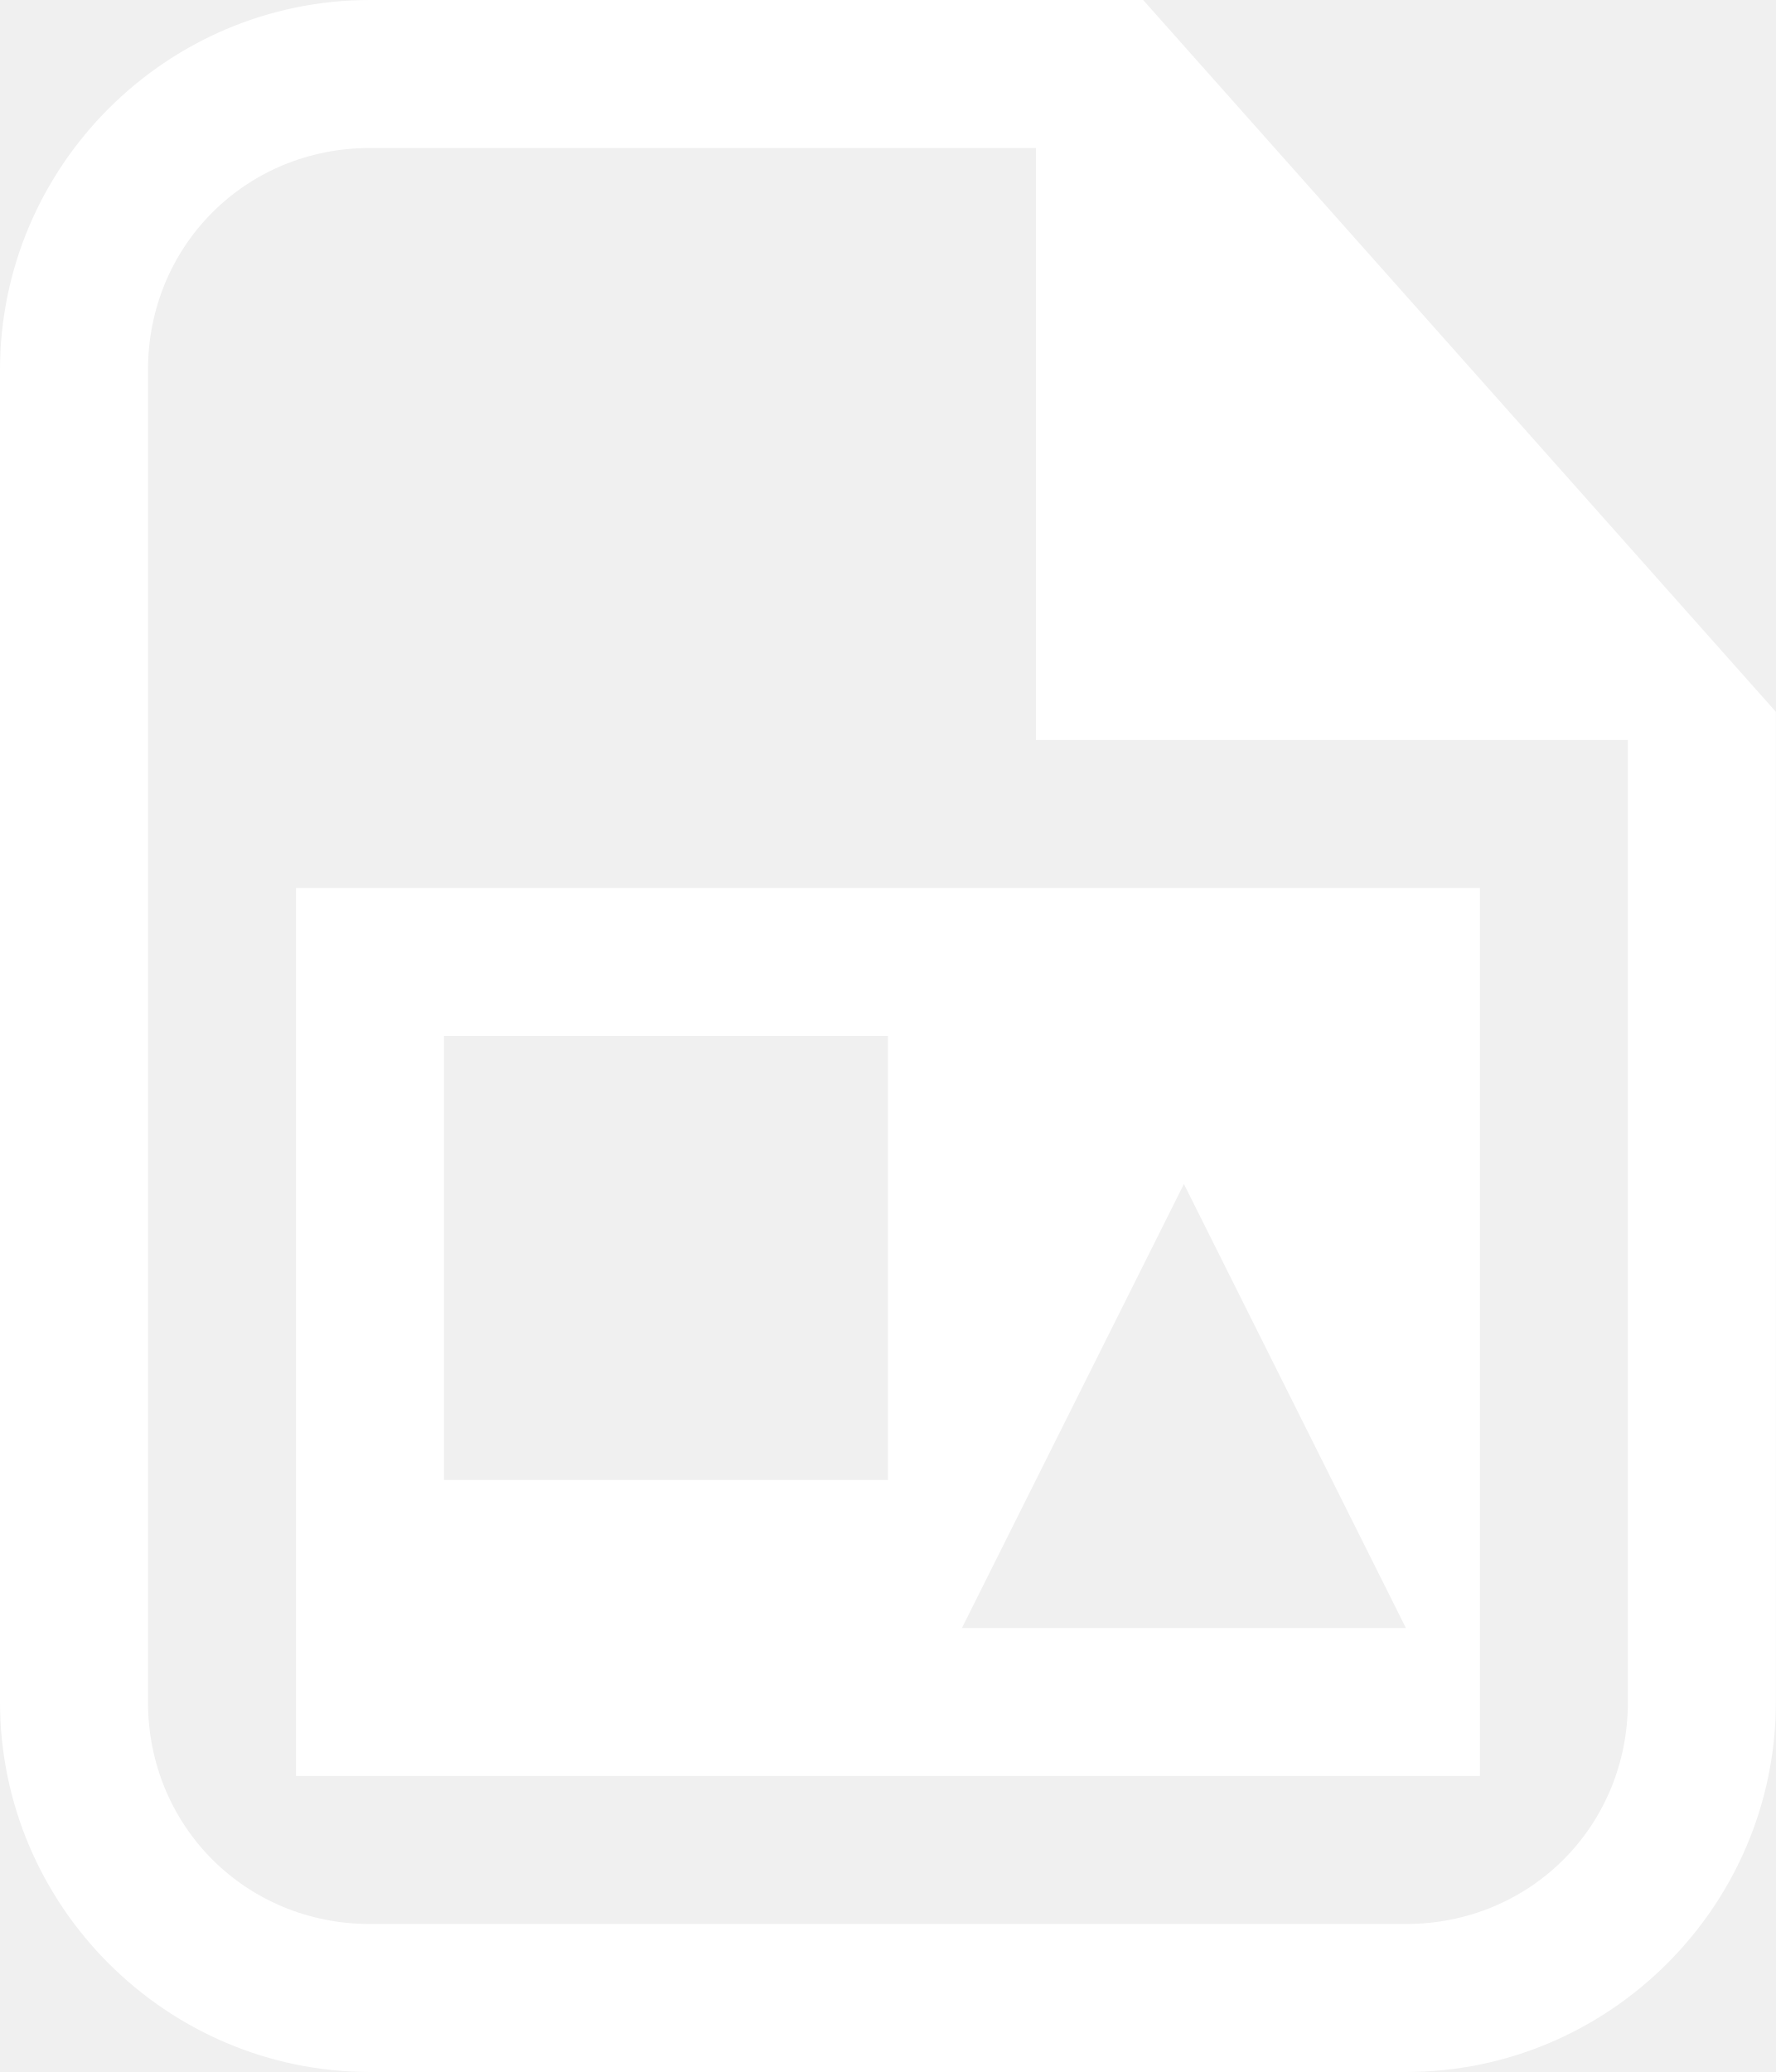
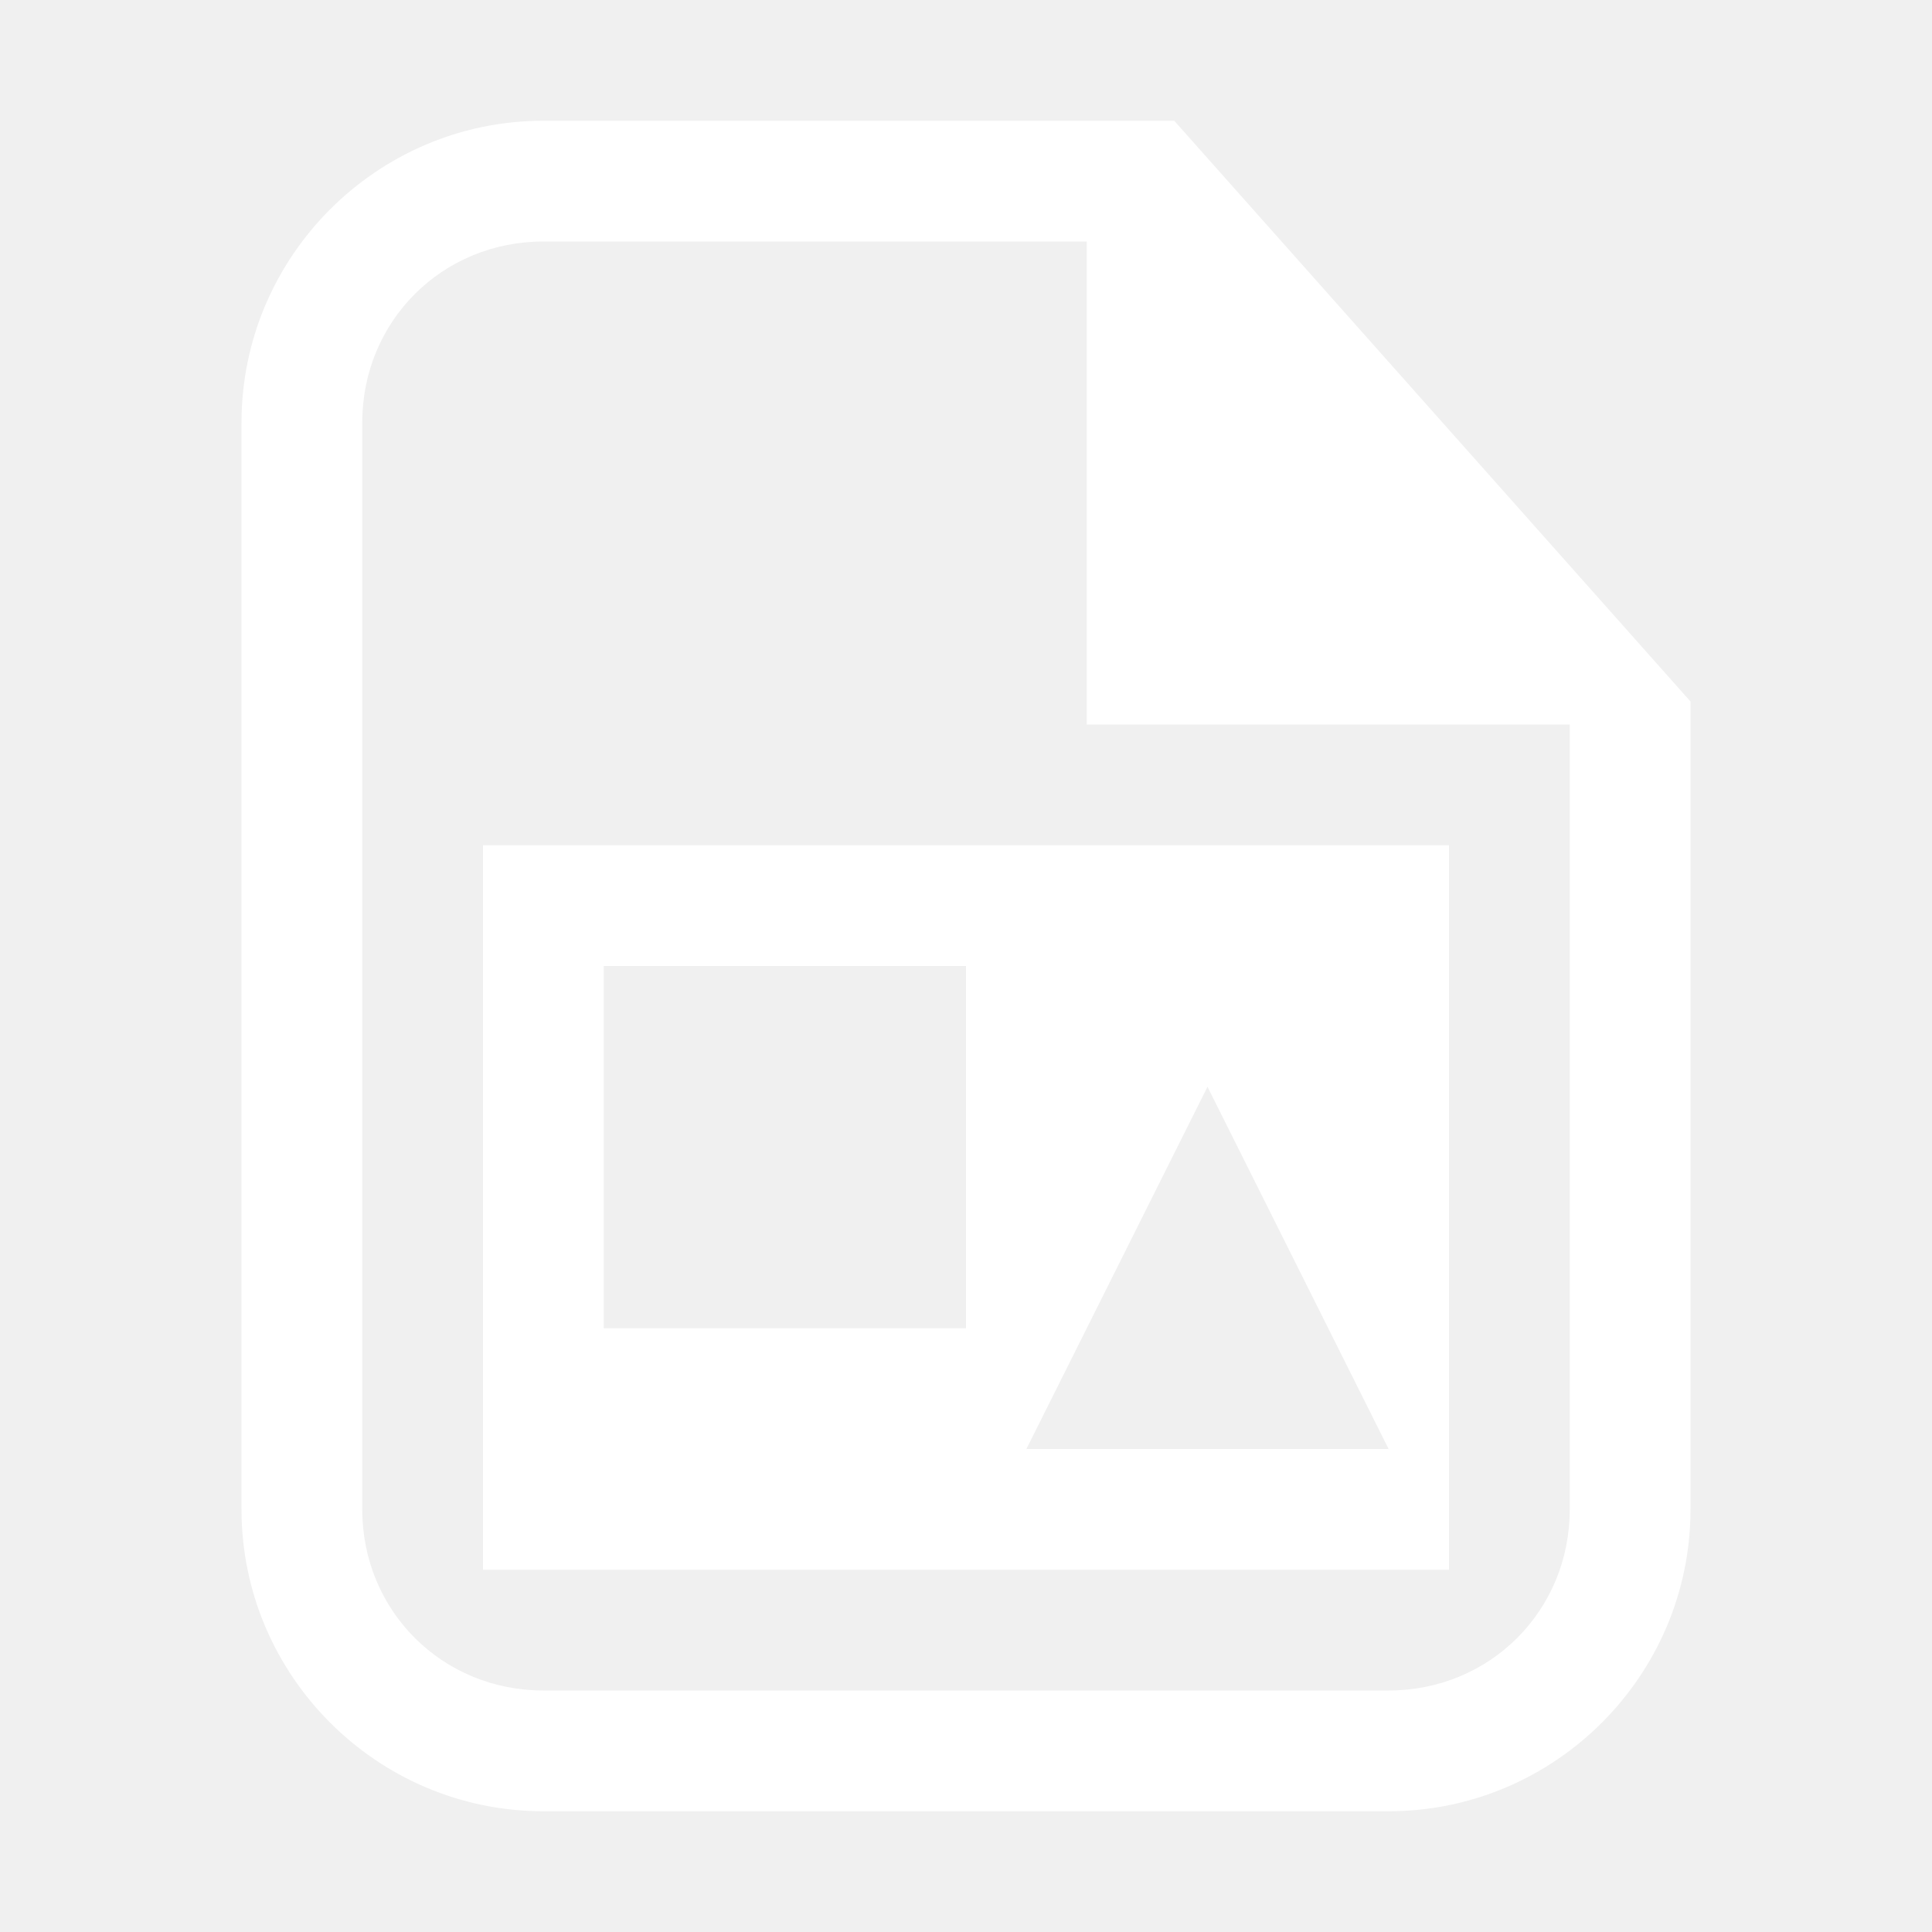
- <svg xmlns="http://www.w3.org/2000/svg" width="24" height="28" viewBox="0 0 24 28" version="1.1" id="svg1">
+ <svg xmlns="http://www.w3.org/2000/svg" width="32" height="32" viewBox="0 0 32 32" version="1.1" id="svg1">
  <defs id="defs1" />
-   <g id="layer1" transform="translate(-4,-2)">
+   <g id="layer1">
    <path id="rect6" style="baseline-shift:baseline;display:inline;overflow:visible;opacity:1;vector-effect:none;fill:#ffffff;enable-background:accumulate;stop-color:#000000;stop-opacity:1" d="M 9,2 C 6.247,2 4,4.247 4,7 v 18 c 0,2.753 2.247,5 5,5 h 14 c 2.753,0 5,-2.247 5,-5 V 11.619 L 19.449,2 Z m 0,2 h 9 v 8 h 8 v 13 c 0,1.679 -1.321,3 -3,3 H 9 C 7.321,28 6,26.679 6,25 V 7 C 6,5.321 7.321,4 9,4 Z M 8,14 V 26 H 24 V 14 Z m 2,2 h 6 v 6 h -6 z m 10,2 3,6 h -6 z" />
  </g>
</svg>
